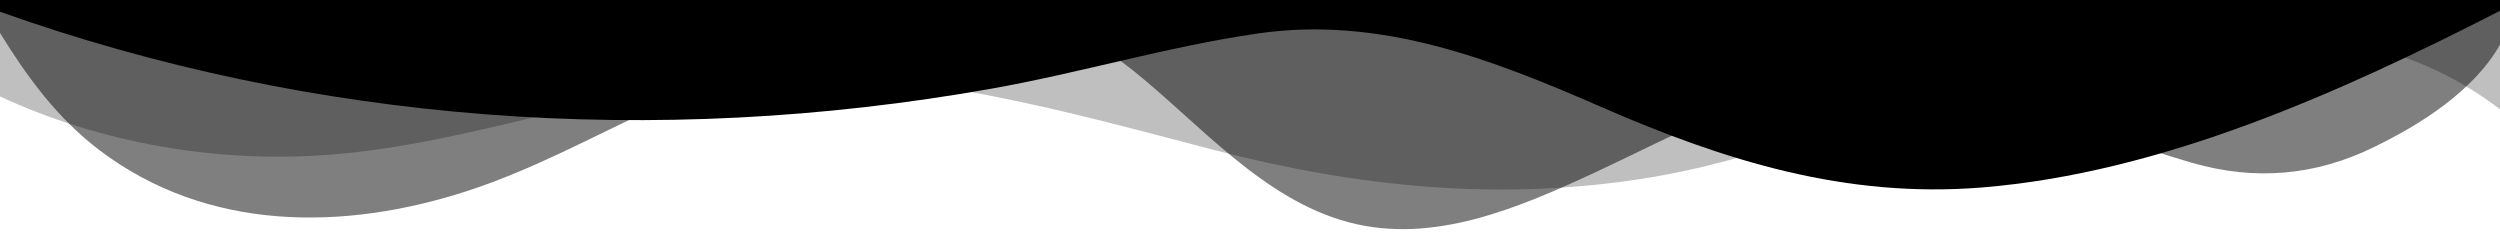
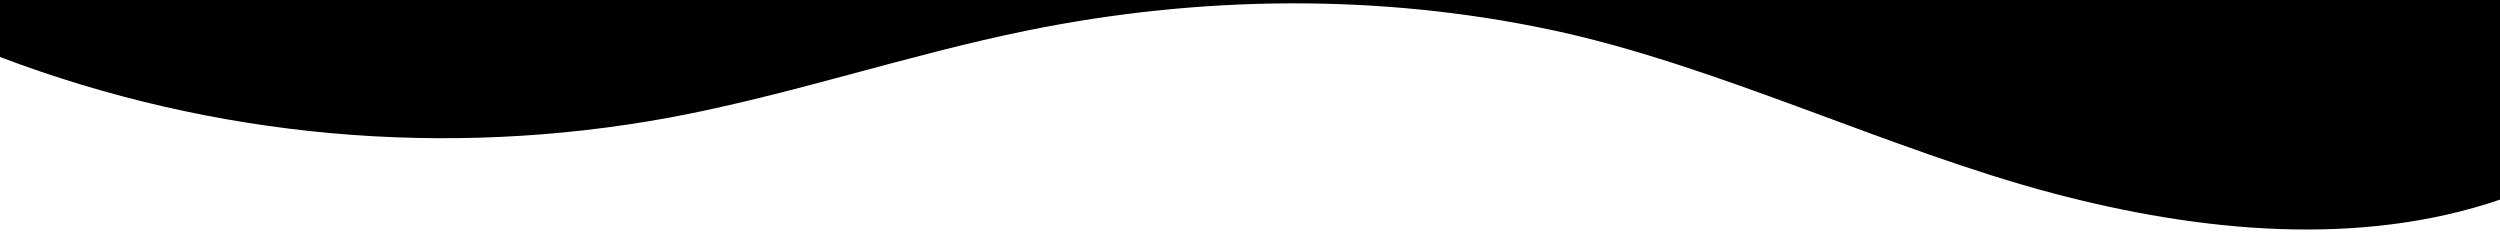
<svg xmlns="http://www.w3.org/2000/svg" data-name="Layer 1" viewBox="0 0 1200 120" preserveAspectRatio="none">
-   <path d="M0,0V46.29c47.79,22.2,103.59,32.17,158,28,70.36-5.37,136.33-33.31,206.8-37.5C438.64,32.43,512.34,53.67,583,72.05c69.27,18,138.3,24.88,209.4,13.08,36.15-6,69.85-17.84,104.45-29.34C989.49,25,1113-14.29,1200,52.47V0Z" opacity=".25" class="shape-fill" />
-   <path d="M0,0V15.81C13,36.92,27.64,56.86,47.69,72.05,99.41,111.27,165,111,224.58,91.58c31.15-10.15,60.09-26.07,89.67-39.8,40.92-19,84.73-46,130.83-49.67,36.26-2.85,70.9,9.42,98.6,31.56,31.77,25.39,62.32,62,103.63,73,40.44,10.79,81.35-6.69,119.13-24.28s75.16-39,116.92-43.05c59.73-5.85,113.28,22.88,168.9,38.84,30.2,8.66,59,6.17,87.09-7.5,22.43-10.89,48-26.93,60.65-49.24V0Z" opacity=".5" class="shape-fill" />
-   <path d="M0,0V5.63C149.93,59,314.09,71.32,475.83,42.57c43-7.64,84.23-20.12,127.61-26.46,59-8.63,112.48,12.24,165.56,35.4C827.93,77.22,886,95.24,951.2,90c86.53-7,172.46-45.71,248.8-84.81V0Z" class="shape-fill" />
+   <path d="M321.39,56.44c58-10.79,114.16-30.13,172-41.86,82.39-16.72,168.19-17.73,250.45-.39C823.78,31,906.67,72,985.66,92.83c70.05,18.48,146.53,26.09,214.34,3V0H0V27.35A600.21,600.21,0,0,0,321.39,56.44Z" class="shape-fill" />
</svg>
